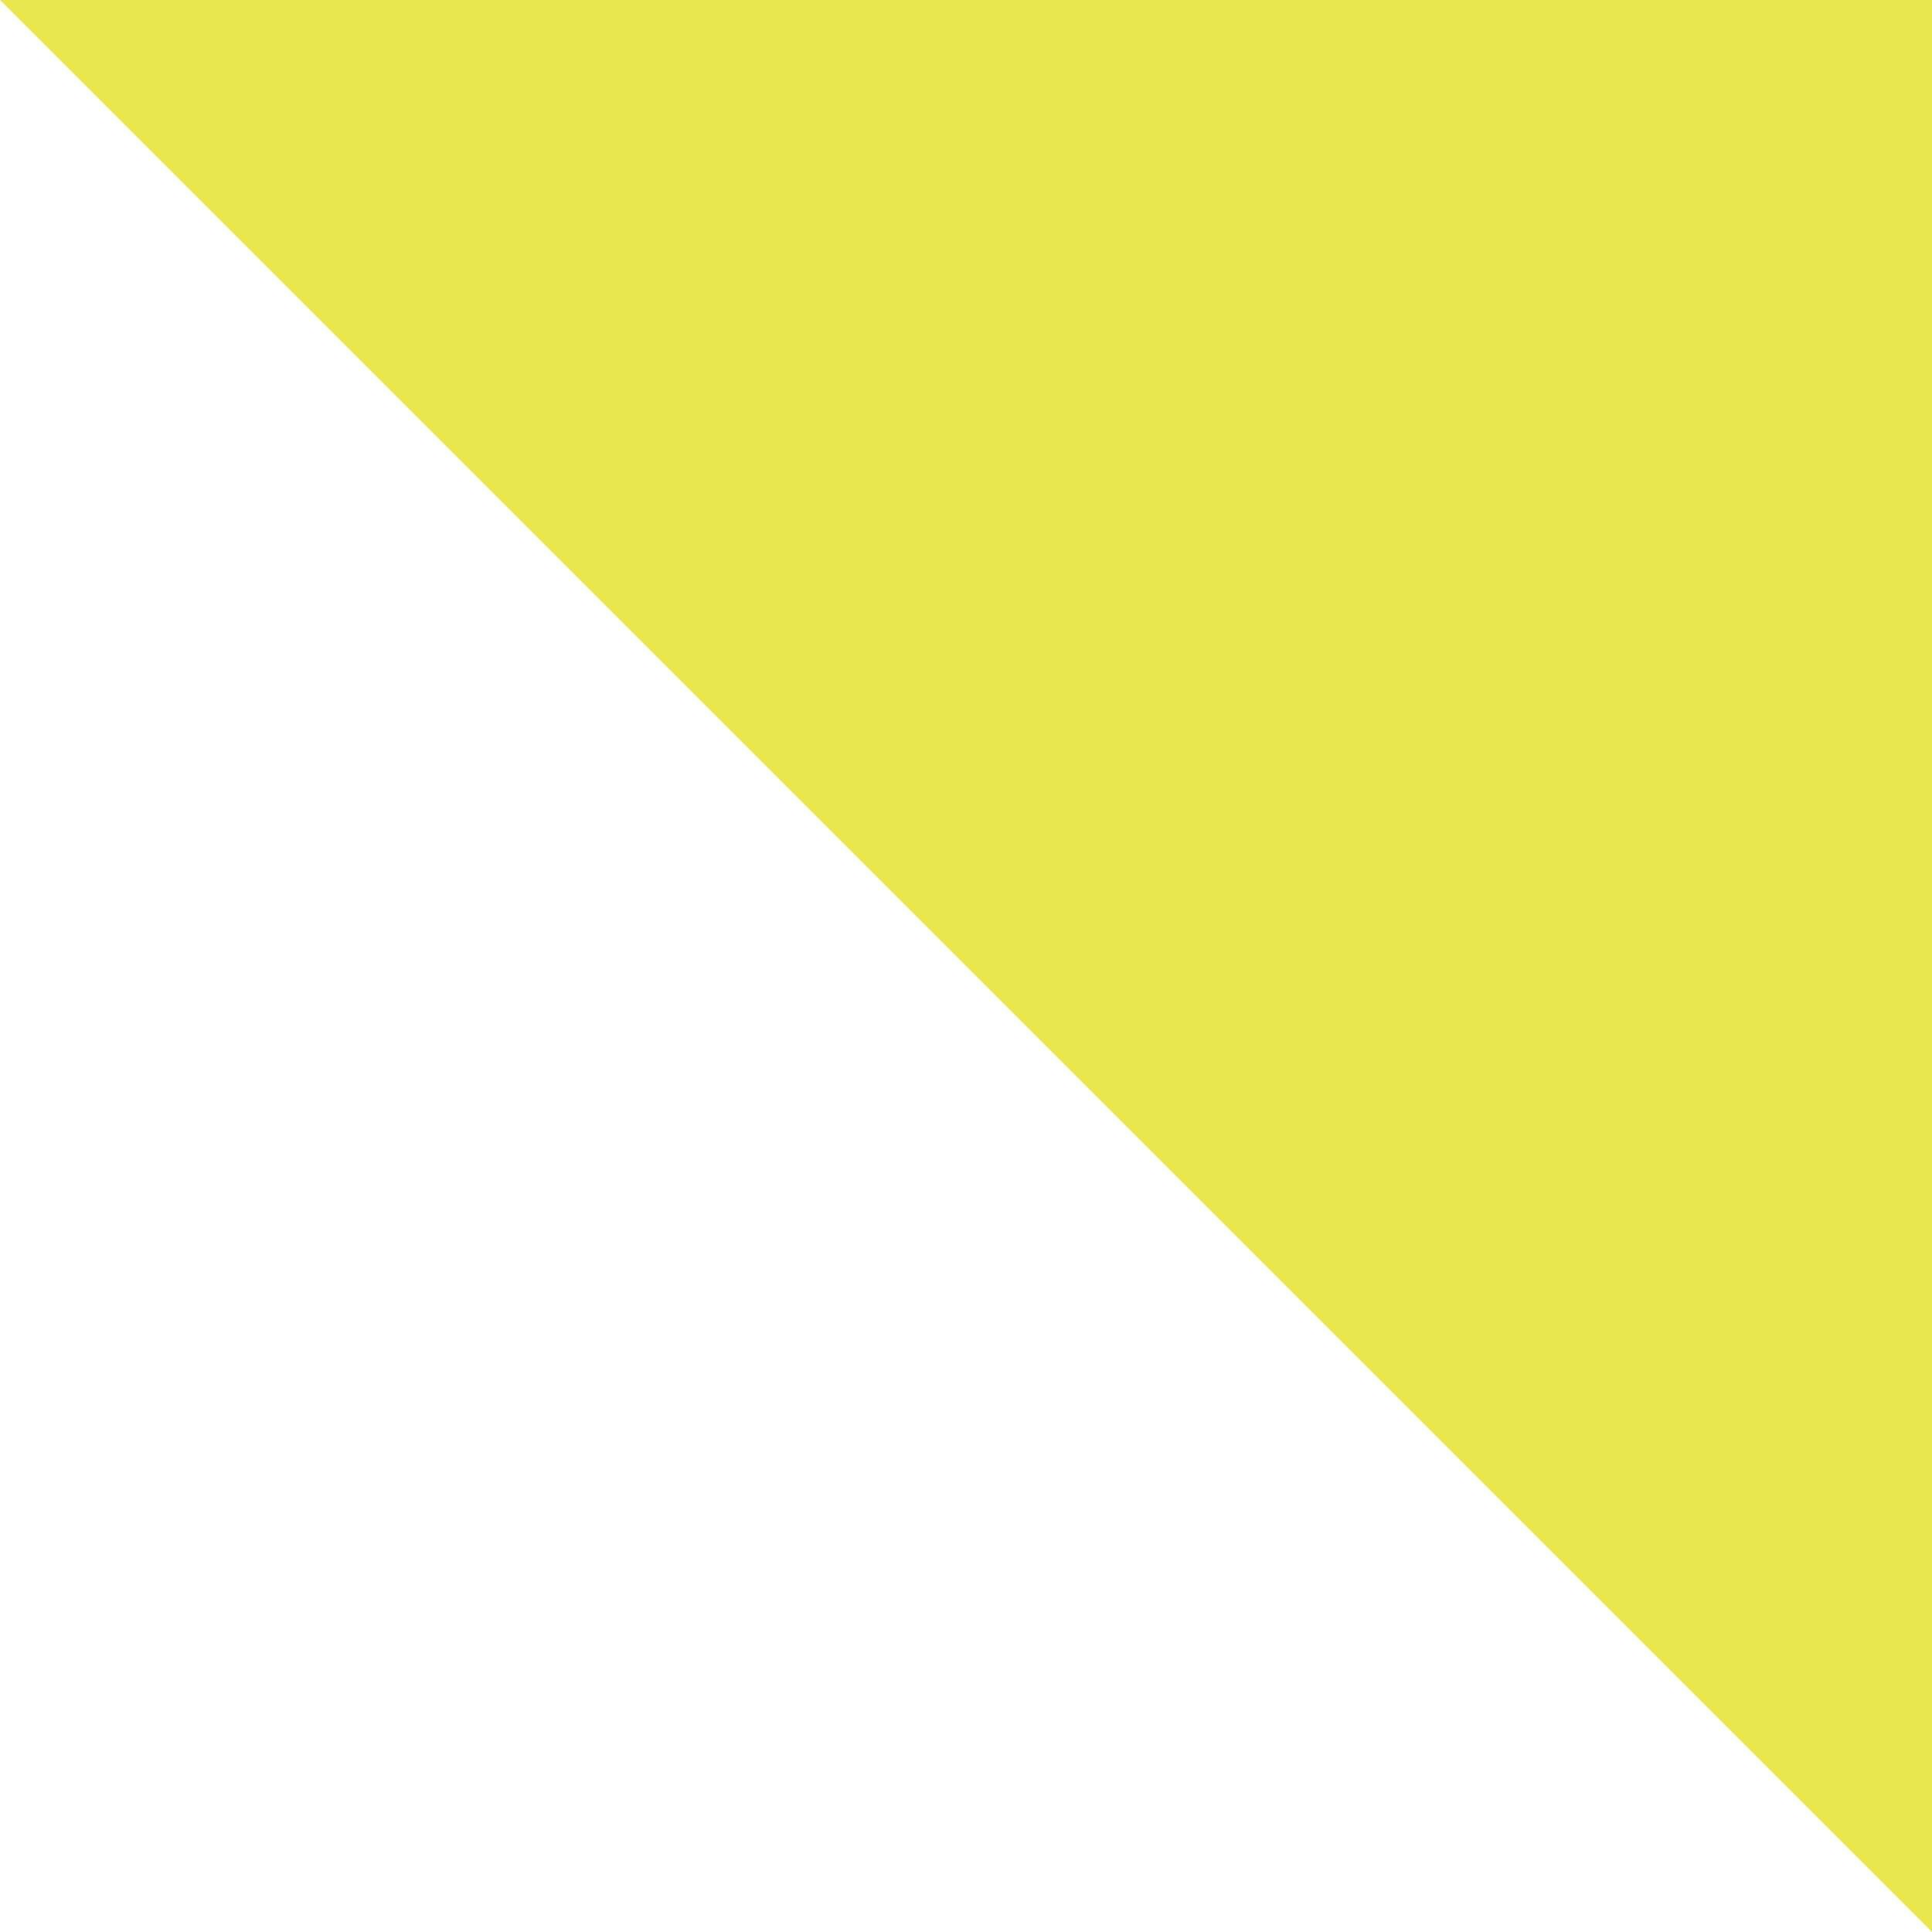
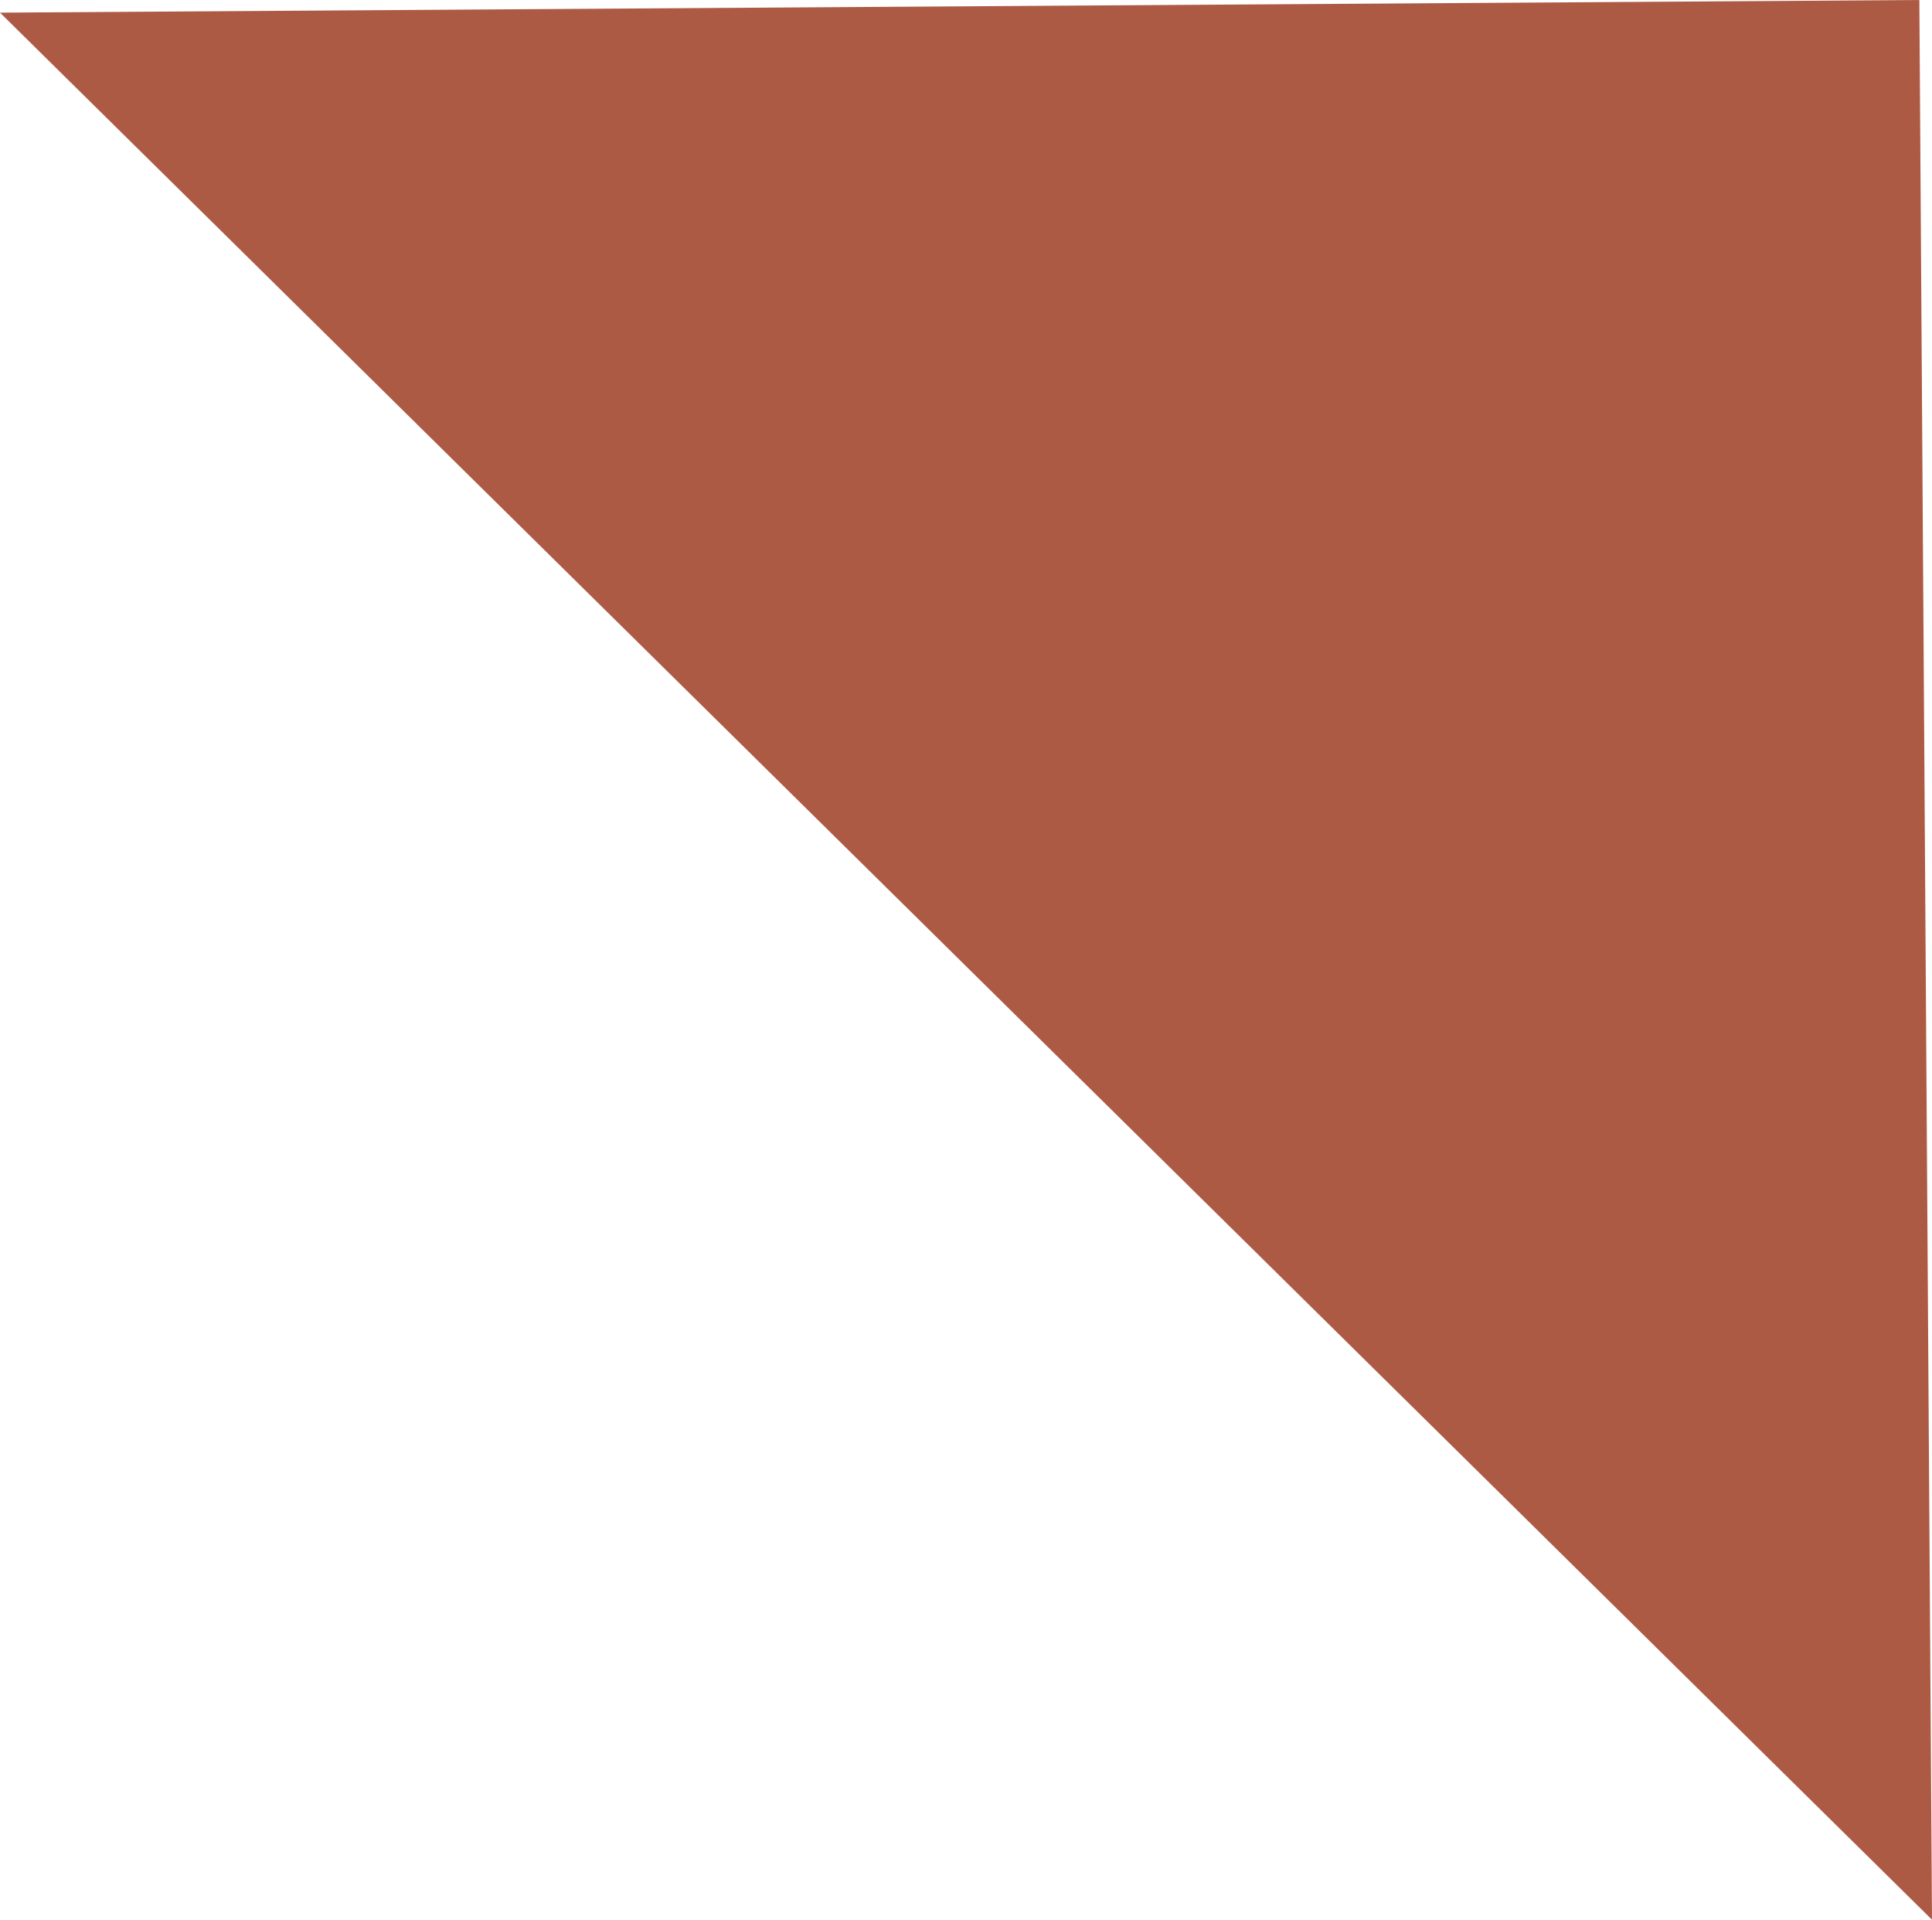
- <svg xmlns="http://www.w3.org/2000/svg" version="1.1" width="198.198" height="198.198" viewBox="0,0,198.198,198.198">
-   <g transform="translate(-140.9012,-80.9012)">
-     <g data-paper-data="{&quot;isPaintingLayer&quot;:true}" fill="#e8e74d" fill-rule="nonzero" stroke="none" stroke-width="0" stroke-linecap="butt" stroke-linejoin="miter" stroke-miterlimit="10" stroke-dasharray="" stroke-dashoffset="0" style="mix-blend-mode: normal">
-       <path d="M140.901,80.901h198.198v198.198z" />
+ <svg xmlns="http://www.w3.org/2000/svg" version="1.1" width="197.464" height="196.172" viewBox="0,0,197.464,196.172">
+   <g transform="translate(-141.2682,-81.91413)">
+     <g data-paper-data="{&quot;isPaintingLayer&quot;:true}" fill="#ad5a45" fill-rule="nonzero" stroke="none" stroke-width="0" stroke-linecap="butt" stroke-linejoin="miter" stroke-miterlimit="10" stroke-dasharray="" stroke-dashoffset="0" style="mix-blend-mode: normal">
+       <path d="M338.732,278.086l-197.464,-194.88l196.172,-1.292z" />
    </g>
  </g>
</svg>
